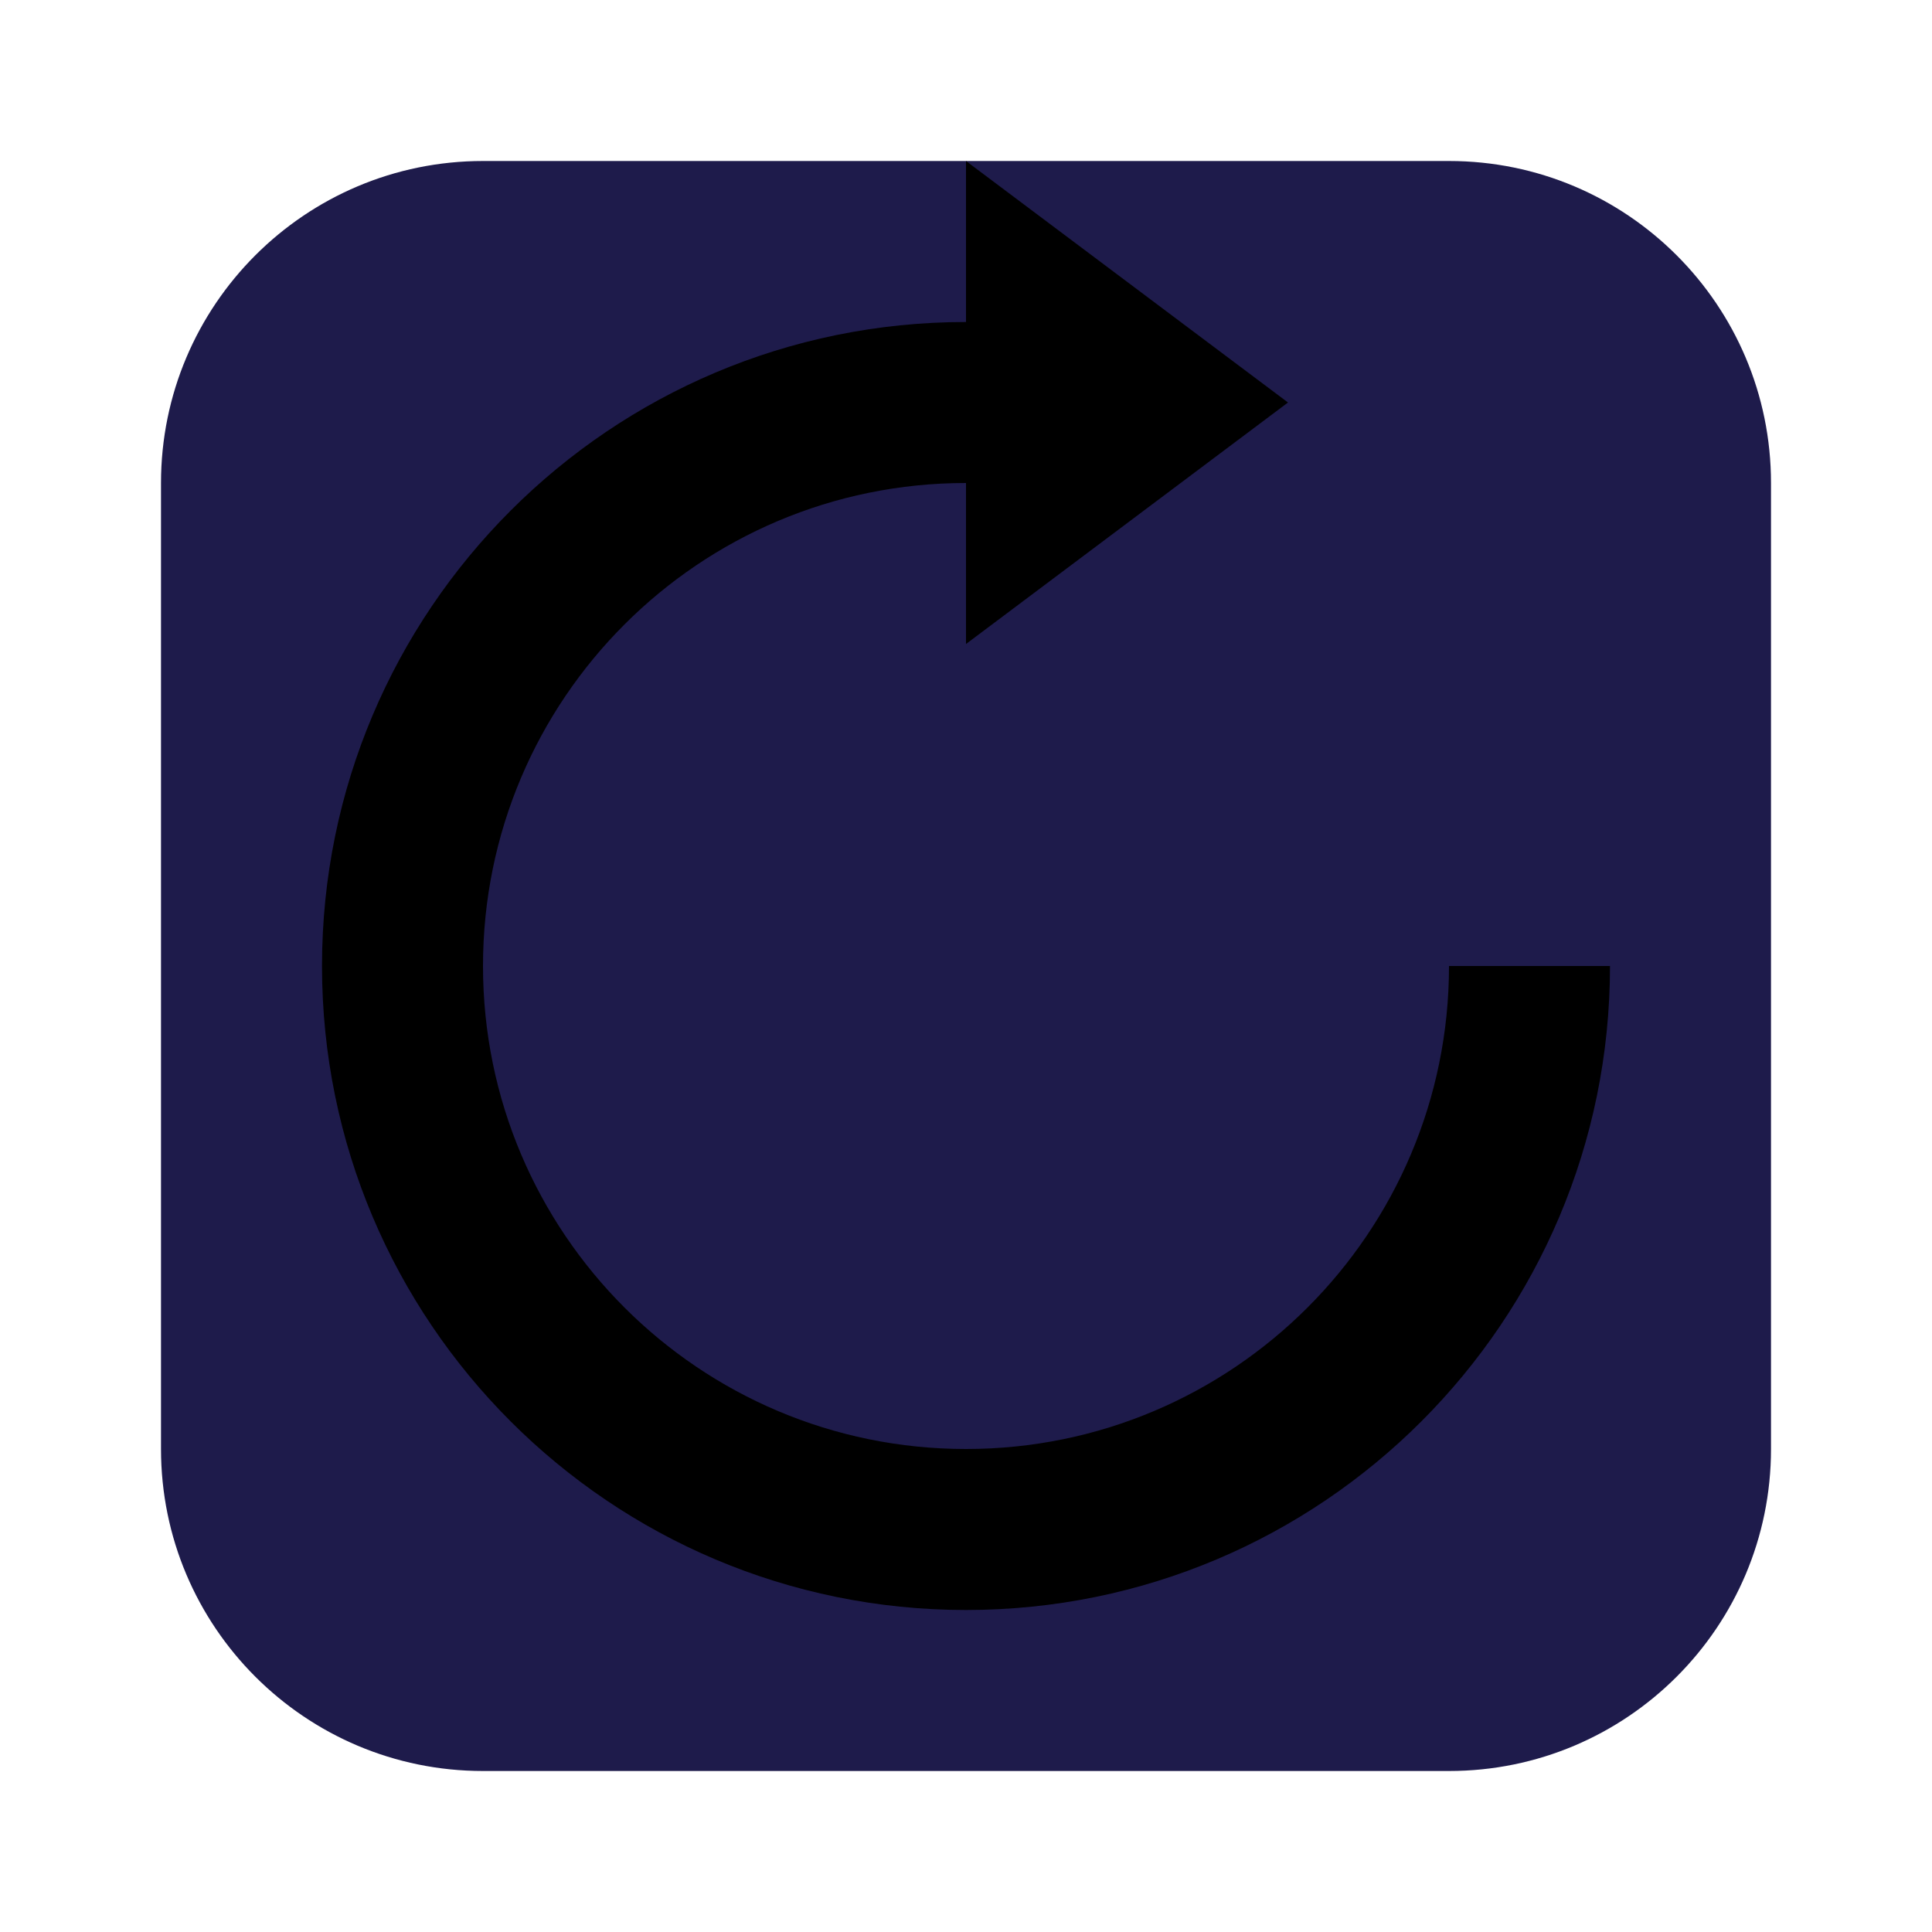
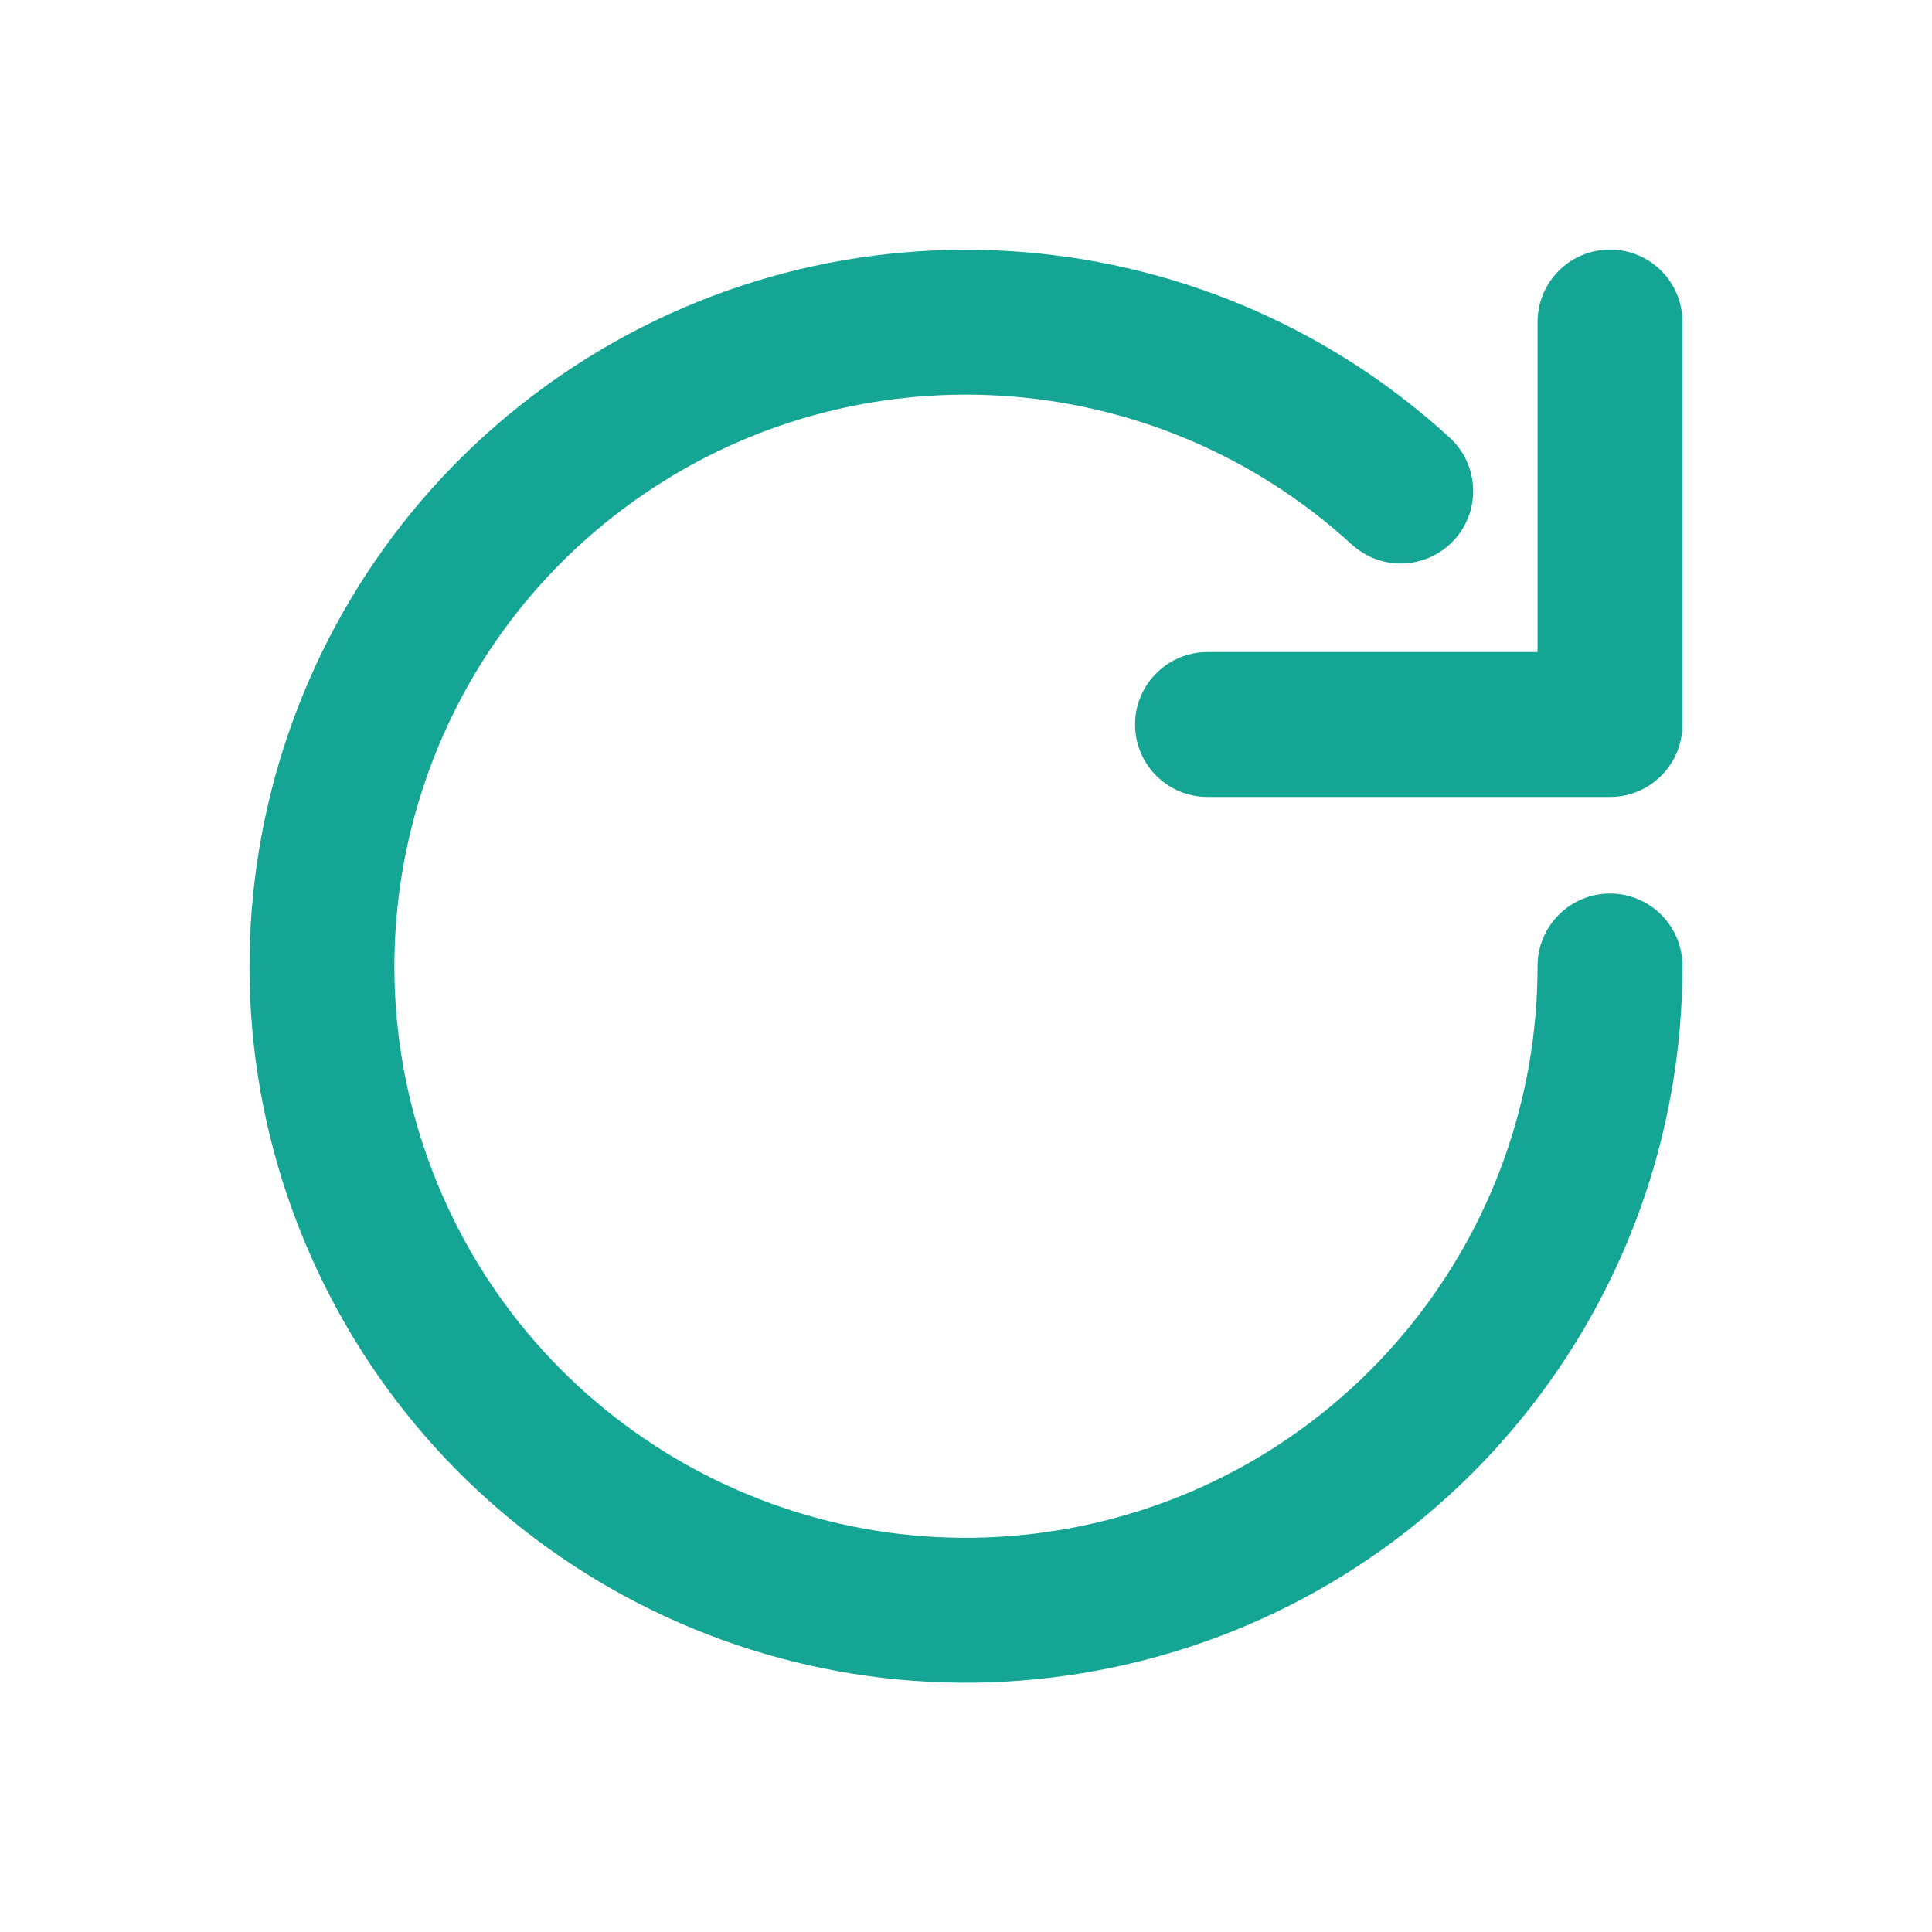
- <svg xmlns="http://www.w3.org/2000/svg" viewBox="0 0 24 24" width="24" height="24">
-   <rect x="2" y="2" width="20" height="20" rx="4" fill="#1e1b4b" />
-   <path d="M12 4V2l4 3-4 3V6a6 6 0 1 0 6 6h2a8 8 0 1 1-8-8Z" fill="{accent}" />
+ <svg xmlns="http://www.w3.org/2000/svg" viewBox="0 0 24 24" width="24" height="24" fill="none" stroke-linecap="round" stroke-linejoin="round" stroke-width="1.8">
+   <path d="M20 12a8 8 0 1 1-2.6-5.9" stroke="#14a594" />
+   <path d="M20 4v5h-5" stroke="#14a594" />
</svg>
